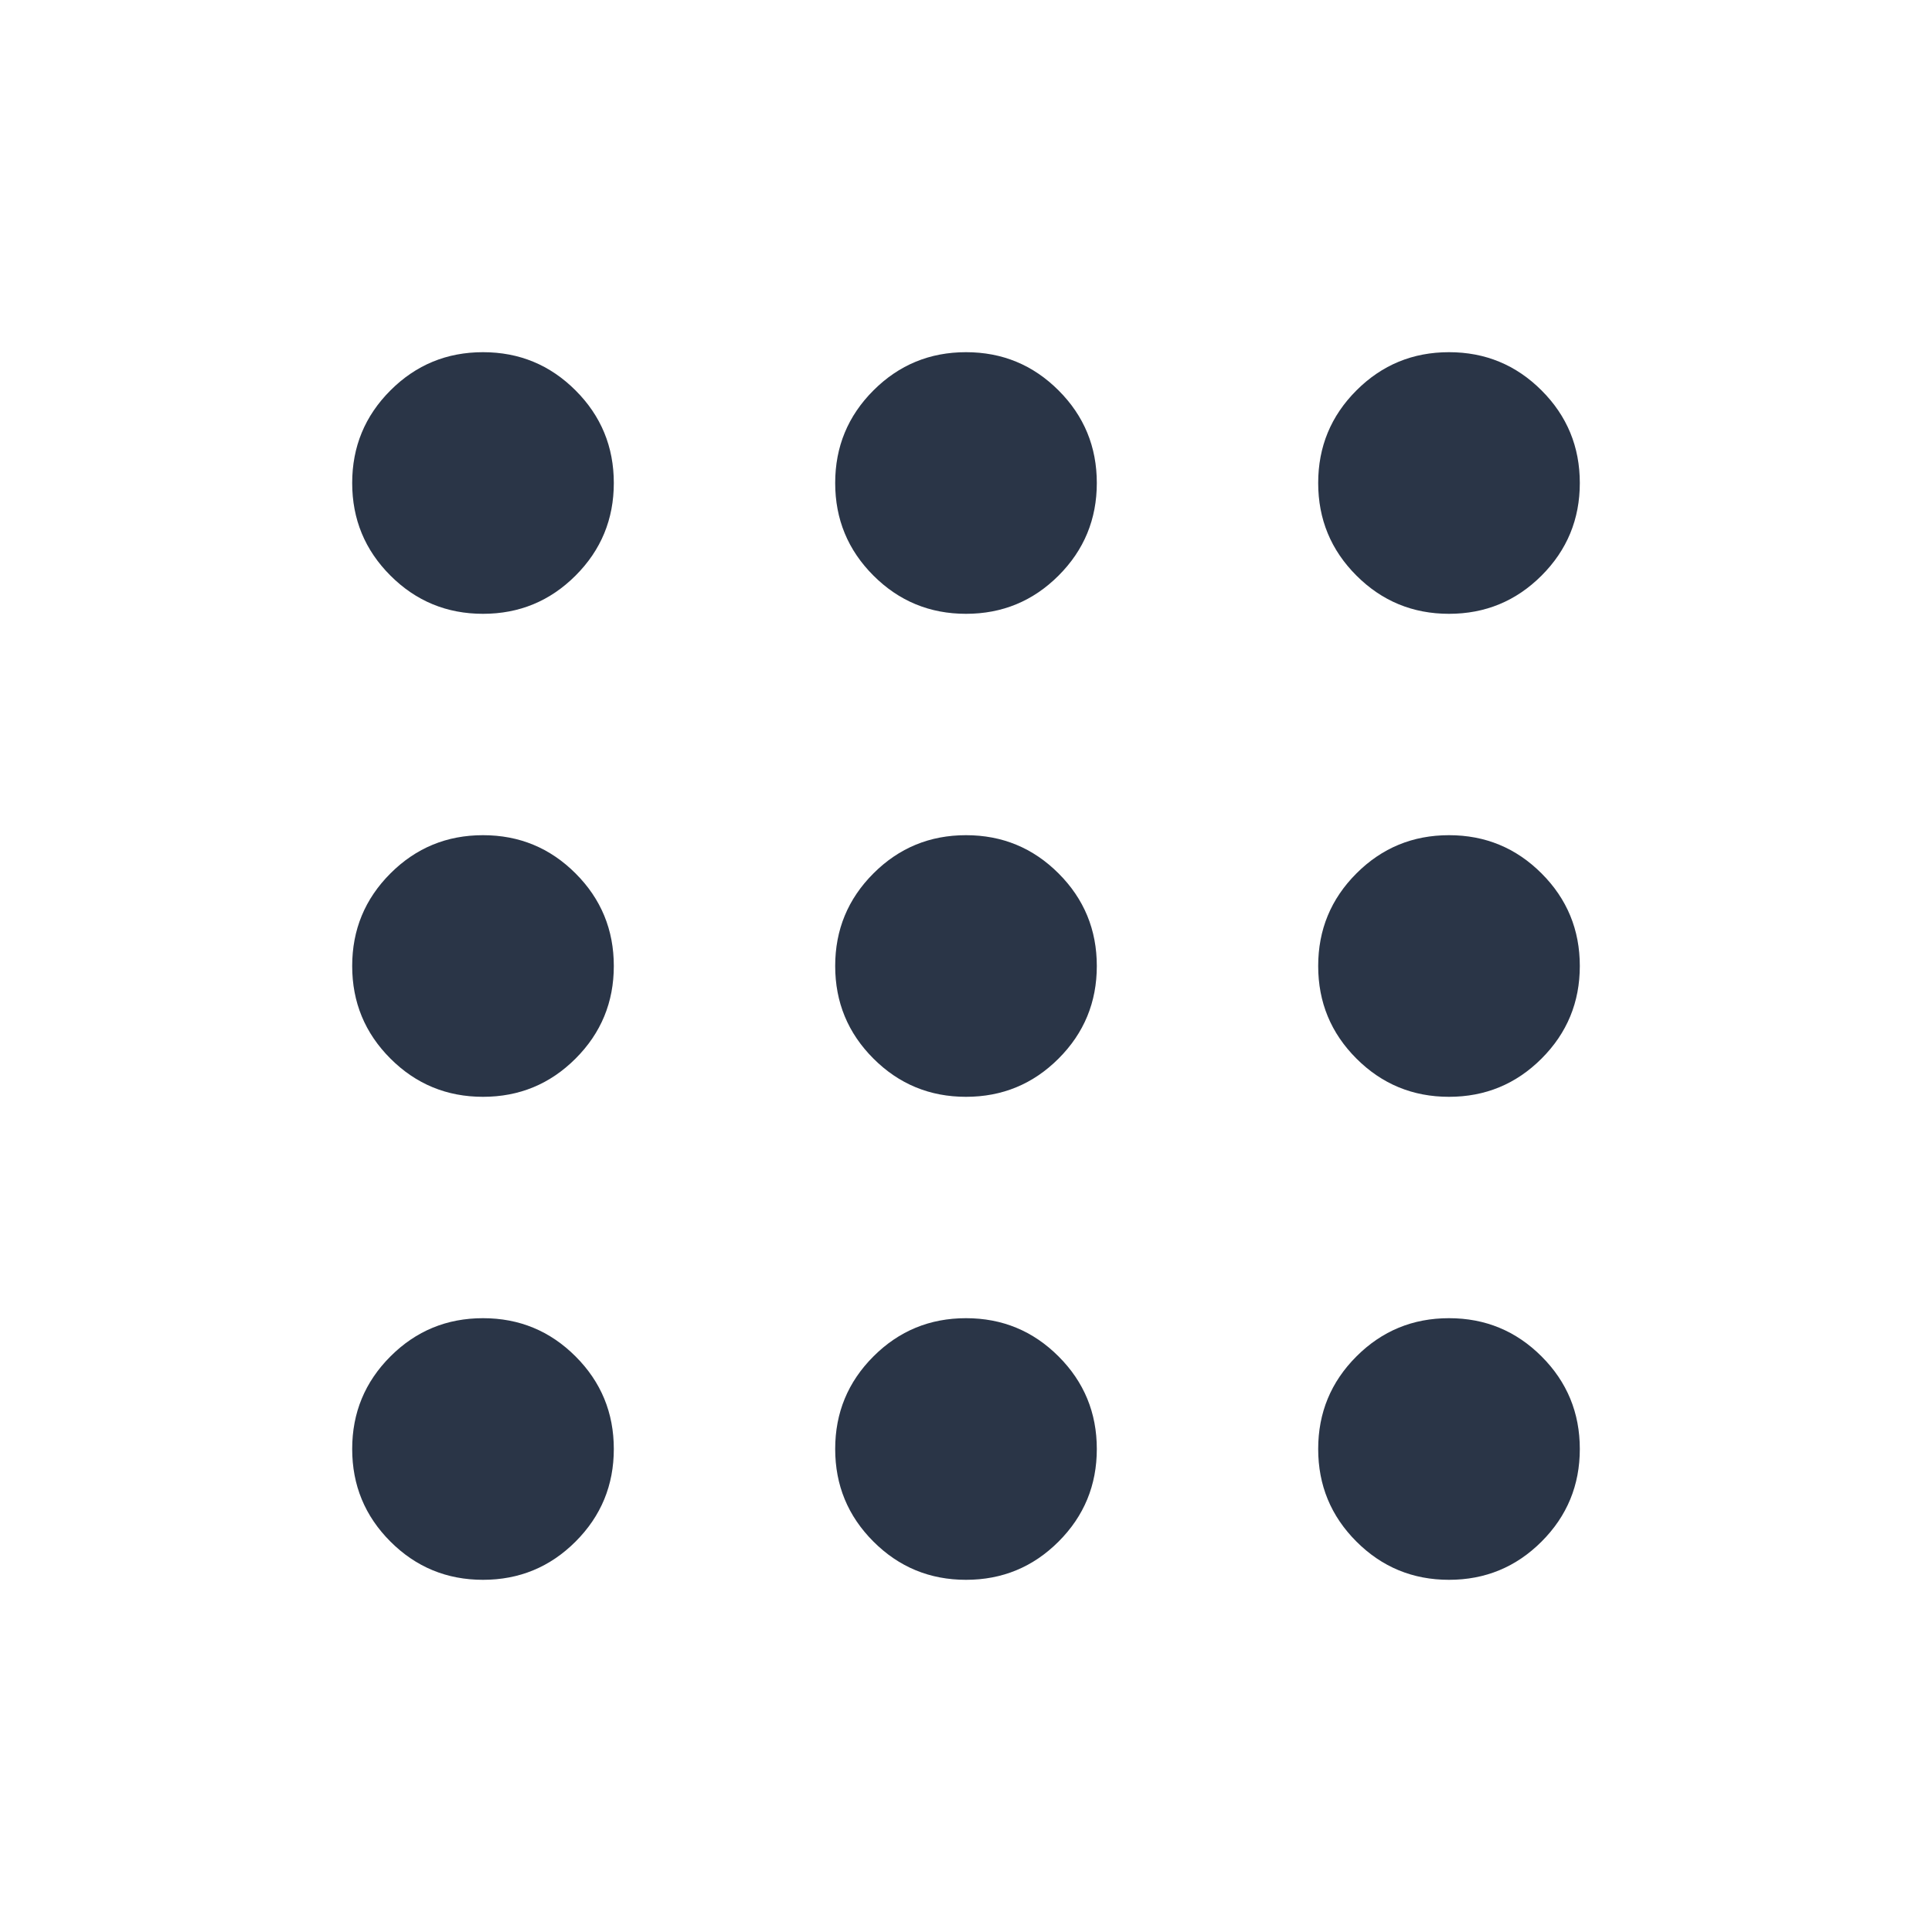
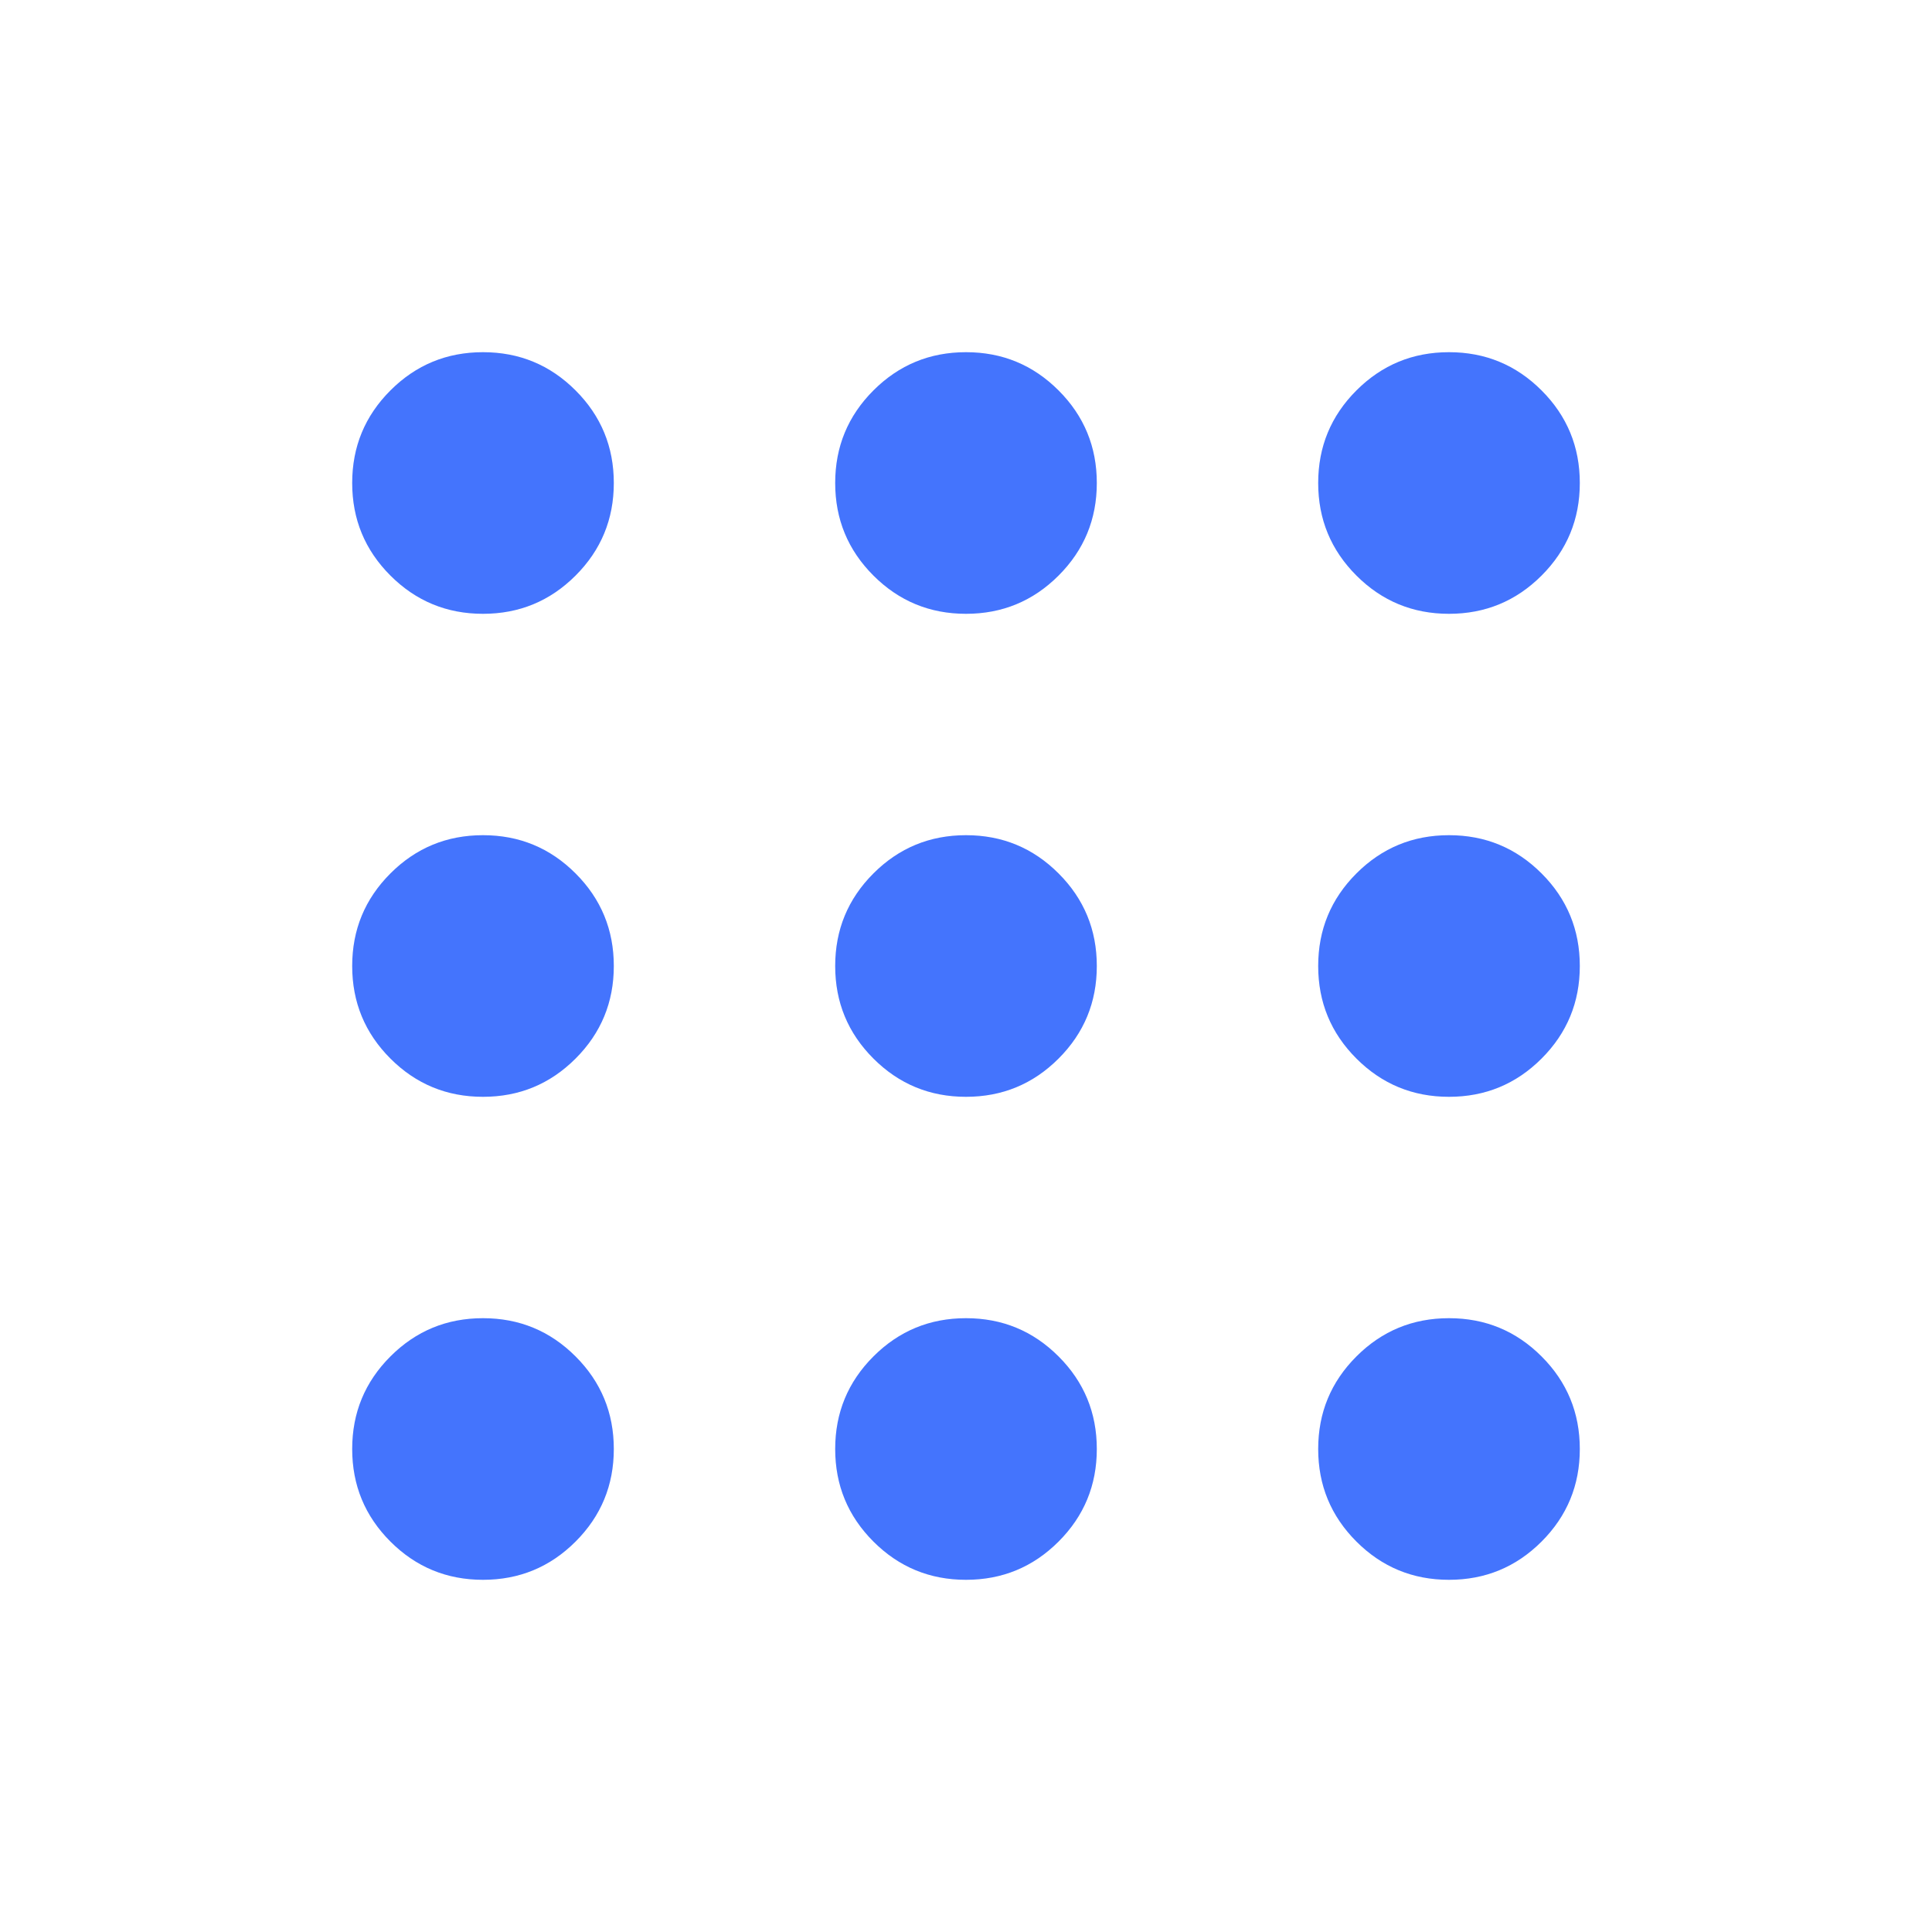
<svg xmlns="http://www.w3.org/2000/svg" width="24" height="24" viewBox="0 0 24 24" fill="none">
-   <path d="M6 19.625C5.55 19.625 5.167 19.467 4.85 19.15C4.533 18.833 4.375 18.45 4.375 18C4.375 17.55 4.533 17.167 4.85 16.85C5.167 16.533 5.55 16.375 6 16.375C6.45 16.375 6.833 16.533 7.15 16.85C7.467 17.167 7.625 17.55 7.625 18C7.625 18.45 7.467 18.833 7.15 19.15C6.833 19.467 6.45 19.625 6 19.625ZM12 19.625C11.55 19.625 11.167 19.467 10.85 19.15C10.533 18.833 10.375 18.45 10.375 18C10.375 17.55 10.533 17.167 10.85 16.85C11.167 16.533 11.55 16.375 12 16.375C12.45 16.375 12.833 16.533 13.15 16.85C13.467 17.167 13.625 17.55 13.625 18C13.625 18.45 13.467 18.833 13.15 19.15C12.833 19.467 12.45 19.625 12 19.625ZM18 19.625C17.55 19.625 17.167 19.467 16.85 19.15C16.533 18.833 16.375 18.45 16.375 18C16.375 17.55 16.533 17.167 16.85 16.85C17.167 16.533 17.55 16.375 18 16.375C18.45 16.375 18.833 16.533 19.15 16.85C19.467 17.167 19.625 17.55 19.625 18C19.625 18.45 19.467 18.833 19.15 19.15C18.833 19.467 18.45 19.625 18 19.625ZM6 13.625C5.55 13.625 5.167 13.467 4.85 13.15C4.533 12.833 4.375 12.45 4.375 12C4.375 11.55 4.533 11.167 4.85 10.85C5.167 10.533 5.55 10.375 6 10.375C6.45 10.375 6.833 10.533 7.15 10.85C7.467 11.167 7.625 11.55 7.625 12C7.625 12.45 7.467 12.833 7.15 13.15C6.833 13.467 6.45 13.625 6 13.625ZM12 13.625C11.55 13.625 11.167 13.467 10.85 13.15C10.533 12.833 10.375 12.45 10.375 12C10.375 11.55 10.533 11.167 10.85 10.85C11.167 10.533 11.55 10.375 12 10.375C12.45 10.375 12.833 10.533 13.15 10.85C13.467 11.167 13.625 11.55 13.625 12C13.625 12.45 13.467 12.833 13.15 13.15C12.833 13.467 12.45 13.625 12 13.625ZM18 13.625C17.55 13.625 17.167 13.467 16.85 13.15C16.533 12.833 16.375 12.45 16.375 12C16.375 11.55 16.533 11.167 16.85 10.85C17.167 10.533 17.55 10.375 18 10.375C18.45 10.375 18.833 10.533 19.15 10.85C19.467 11.167 19.625 11.55 19.625 12C19.625 12.45 19.467 12.833 19.15 13.15C18.833 13.467 18.45 13.625 18 13.625ZM6 7.625C5.55 7.625 5.167 7.467 4.85 7.15C4.533 6.833 4.375 6.45 4.375 6C4.375 5.55 4.533 5.167 4.85 4.85C5.167 4.533 5.55 4.375 6 4.375C6.45 4.375 6.833 4.533 7.15 4.85C7.467 5.167 7.625 5.55 7.625 6C7.625 6.45 7.467 6.833 7.15 7.15C6.833 7.467 6.45 7.625 6 7.625ZM12 7.625C11.55 7.625 11.167 7.467 10.85 7.15C10.533 6.833 10.375 6.45 10.375 6C10.375 5.55 10.533 5.167 10.85 4.85C11.167 4.533 11.55 4.375 12 4.375C12.45 4.375 12.833 4.533 13.15 4.85C13.467 5.167 13.625 5.55 13.625 6C13.625 6.45 13.467 6.833 13.15 7.15C12.833 7.467 12.45 7.625 12 7.625ZM18 7.625C17.55 7.625 17.167 7.467 16.85 7.15C16.533 6.833 16.375 6.45 16.375 6C16.375 5.55 16.533 5.167 16.85 4.85C17.167 4.533 17.55 4.375 18 4.375C18.45 4.375 18.833 4.533 19.15 4.85C19.467 5.167 19.625 5.55 19.625 6C19.625 6.45 19.467 6.833 19.15 7.15C18.833 7.467 18.45 7.625 18 7.625Z" fill="#2A3547" />
+   <path d="M6 19.625C5.55 19.625 5.167 19.467 4.85 19.15C4.533 18.833 4.375 18.45 4.375 18C4.375 17.55 4.533 17.167 4.85 16.85C5.167 16.533 5.55 16.375 6 16.375C6.45 16.375 6.833 16.533 7.15 16.85C7.467 17.167 7.625 17.55 7.625 18C7.625 18.45 7.467 18.833 7.15 19.15C6.833 19.467 6.45 19.625 6 19.625ZM12 19.625C11.55 19.625 11.167 19.467 10.85 19.15C10.533 18.833 10.375 18.45 10.375 18C10.375 17.55 10.533 17.167 10.85 16.85C11.167 16.533 11.55 16.375 12 16.375C12.45 16.375 12.833 16.533 13.15 16.85C13.467 17.167 13.625 17.55 13.625 18C13.625 18.45 13.467 18.833 13.15 19.15C12.833 19.467 12.45 19.625 12 19.625ZM18 19.625C17.55 19.625 17.167 19.467 16.85 19.15C16.533 18.833 16.375 18.45 16.375 18C16.375 17.55 16.533 17.167 16.85 16.85C17.167 16.533 17.55 16.375 18 16.375C18.45 16.375 18.833 16.533 19.15 16.85C19.467 17.167 19.625 17.55 19.625 18C19.625 18.45 19.467 18.833 19.15 19.15C18.833 19.467 18.45 19.625 18 19.625ZM6 13.625C5.55 13.625 5.167 13.467 4.85 13.15C4.533 12.833 4.375 12.45 4.375 12C4.375 11.55 4.533 11.167 4.85 10.85C5.167 10.533 5.55 10.375 6 10.375C6.45 10.375 6.833 10.533 7.15 10.85C7.467 11.167 7.625 11.55 7.625 12C7.625 12.45 7.467 12.833 7.15 13.15C6.833 13.467 6.45 13.625 6 13.625ZM12 13.625C11.55 13.625 11.167 13.467 10.85 13.15C10.533 12.833 10.375 12.45 10.375 12C10.375 11.55 10.533 11.167 10.85 10.85C11.167 10.533 11.55 10.375 12 10.375C12.45 10.375 12.833 10.533 13.15 10.85C13.467 11.167 13.625 11.55 13.625 12C13.625 12.45 13.467 12.833 13.15 13.15C12.833 13.467 12.45 13.625 12 13.625ZM18 13.625C17.55 13.625 17.167 13.467 16.85 13.15C16.533 12.833 16.375 12.45 16.375 12C16.375 11.55 16.533 11.167 16.85 10.85C17.167 10.533 17.55 10.375 18 10.375C18.45 10.375 18.833 10.533 19.15 10.85C19.467 11.167 19.625 11.55 19.625 12C19.625 12.45 19.467 12.833 19.15 13.15C18.833 13.467 18.45 13.625 18 13.625ZM6 7.625C5.55 7.625 5.167 7.467 4.85 7.15C4.533 6.833 4.375 6.45 4.375 6C4.375 5.55 4.533 5.167 4.85 4.85C5.167 4.533 5.55 4.375 6 4.375C6.45 4.375 6.833 4.533 7.15 4.85C7.467 5.167 7.625 5.55 7.625 6C7.625 6.45 7.467 6.833 7.15 7.15C6.833 7.467 6.45 7.625 6 7.625ZM12 7.625C11.55 7.625 11.167 7.467 10.85 7.15C10.533 6.833 10.375 6.45 10.375 6C10.375 5.55 10.533 5.167 10.85 4.85C11.167 4.533 11.55 4.375 12 4.375C12.45 4.375 12.833 4.533 13.15 4.85C13.467 5.167 13.625 5.55 13.625 6C13.625 6.45 13.467 6.833 13.15 7.15C12.833 7.467 12.45 7.625 12 7.625ZM18 7.625C17.55 7.625 17.167 7.467 16.85 7.15C16.533 6.833 16.375 6.45 16.375 6C16.375 5.55 16.533 5.167 16.85 4.85C17.167 4.533 17.55 4.375 18 4.375C18.45 4.375 18.833 4.533 19.15 4.85C19.467 5.167 19.625 5.55 19.625 6C19.625 6.45 19.467 6.833 19.15 7.15C18.833 7.467 18.45 7.625 18 7.625Z" fill="#4474fd" />
</svg>
